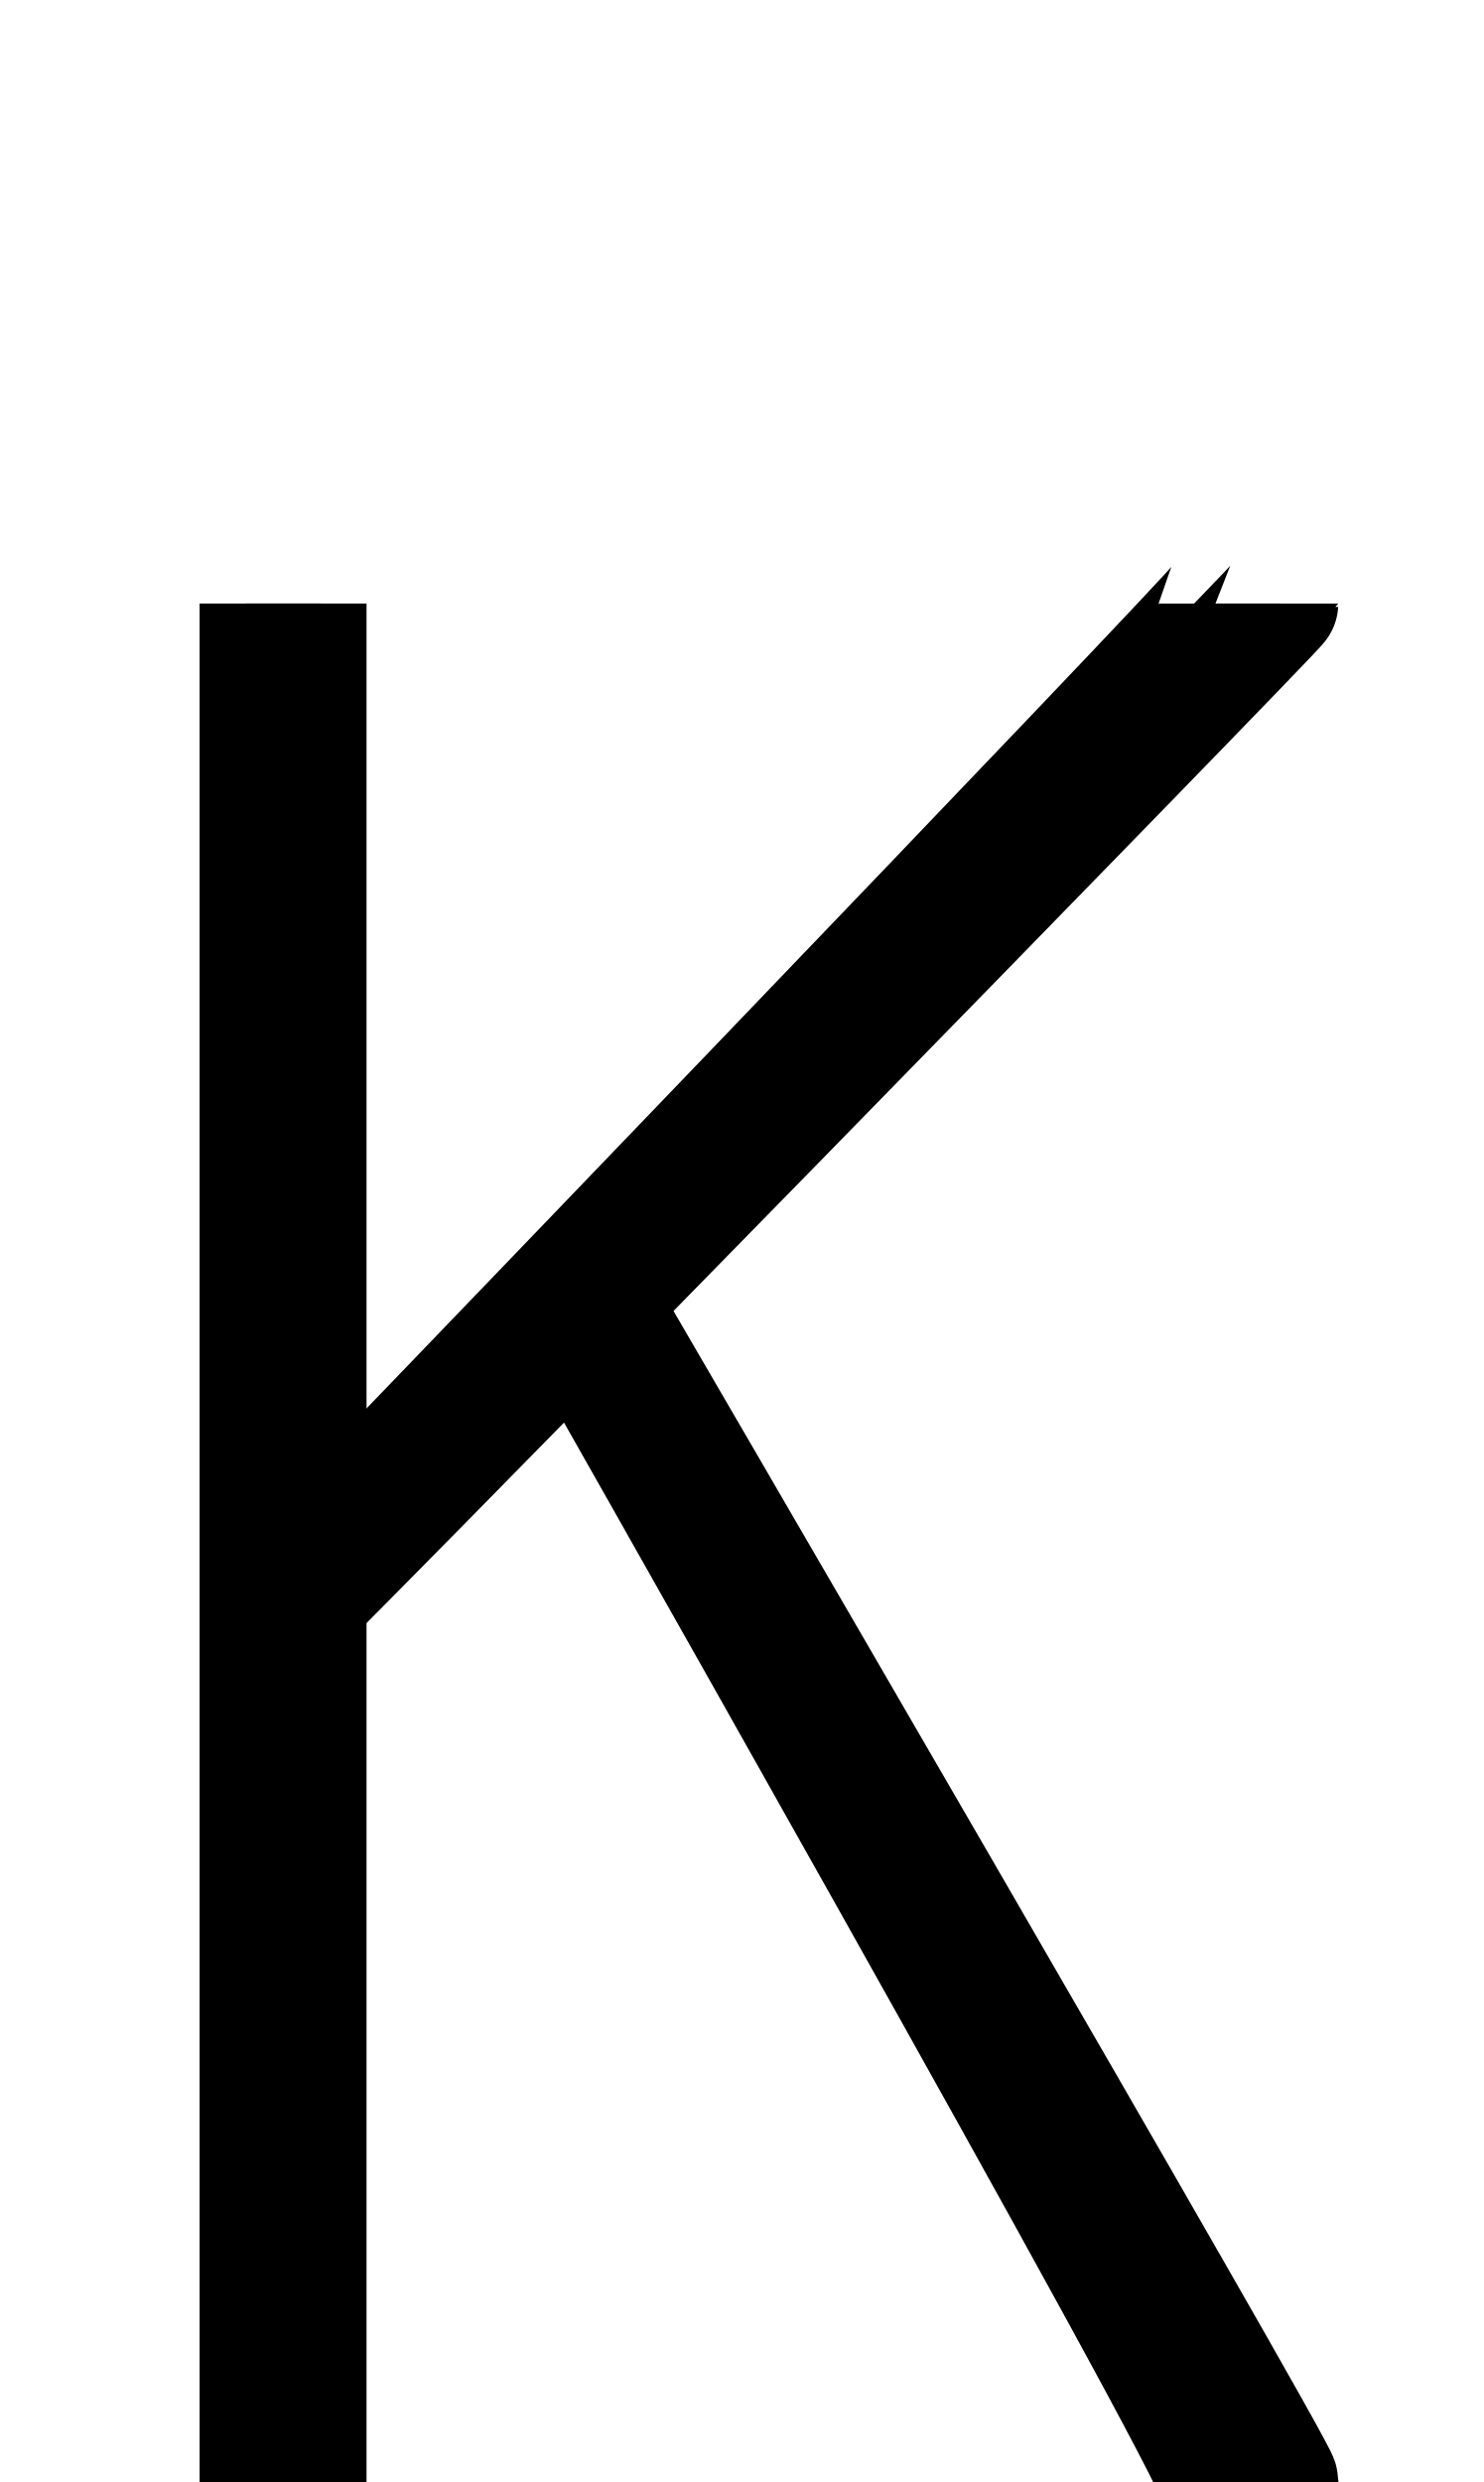
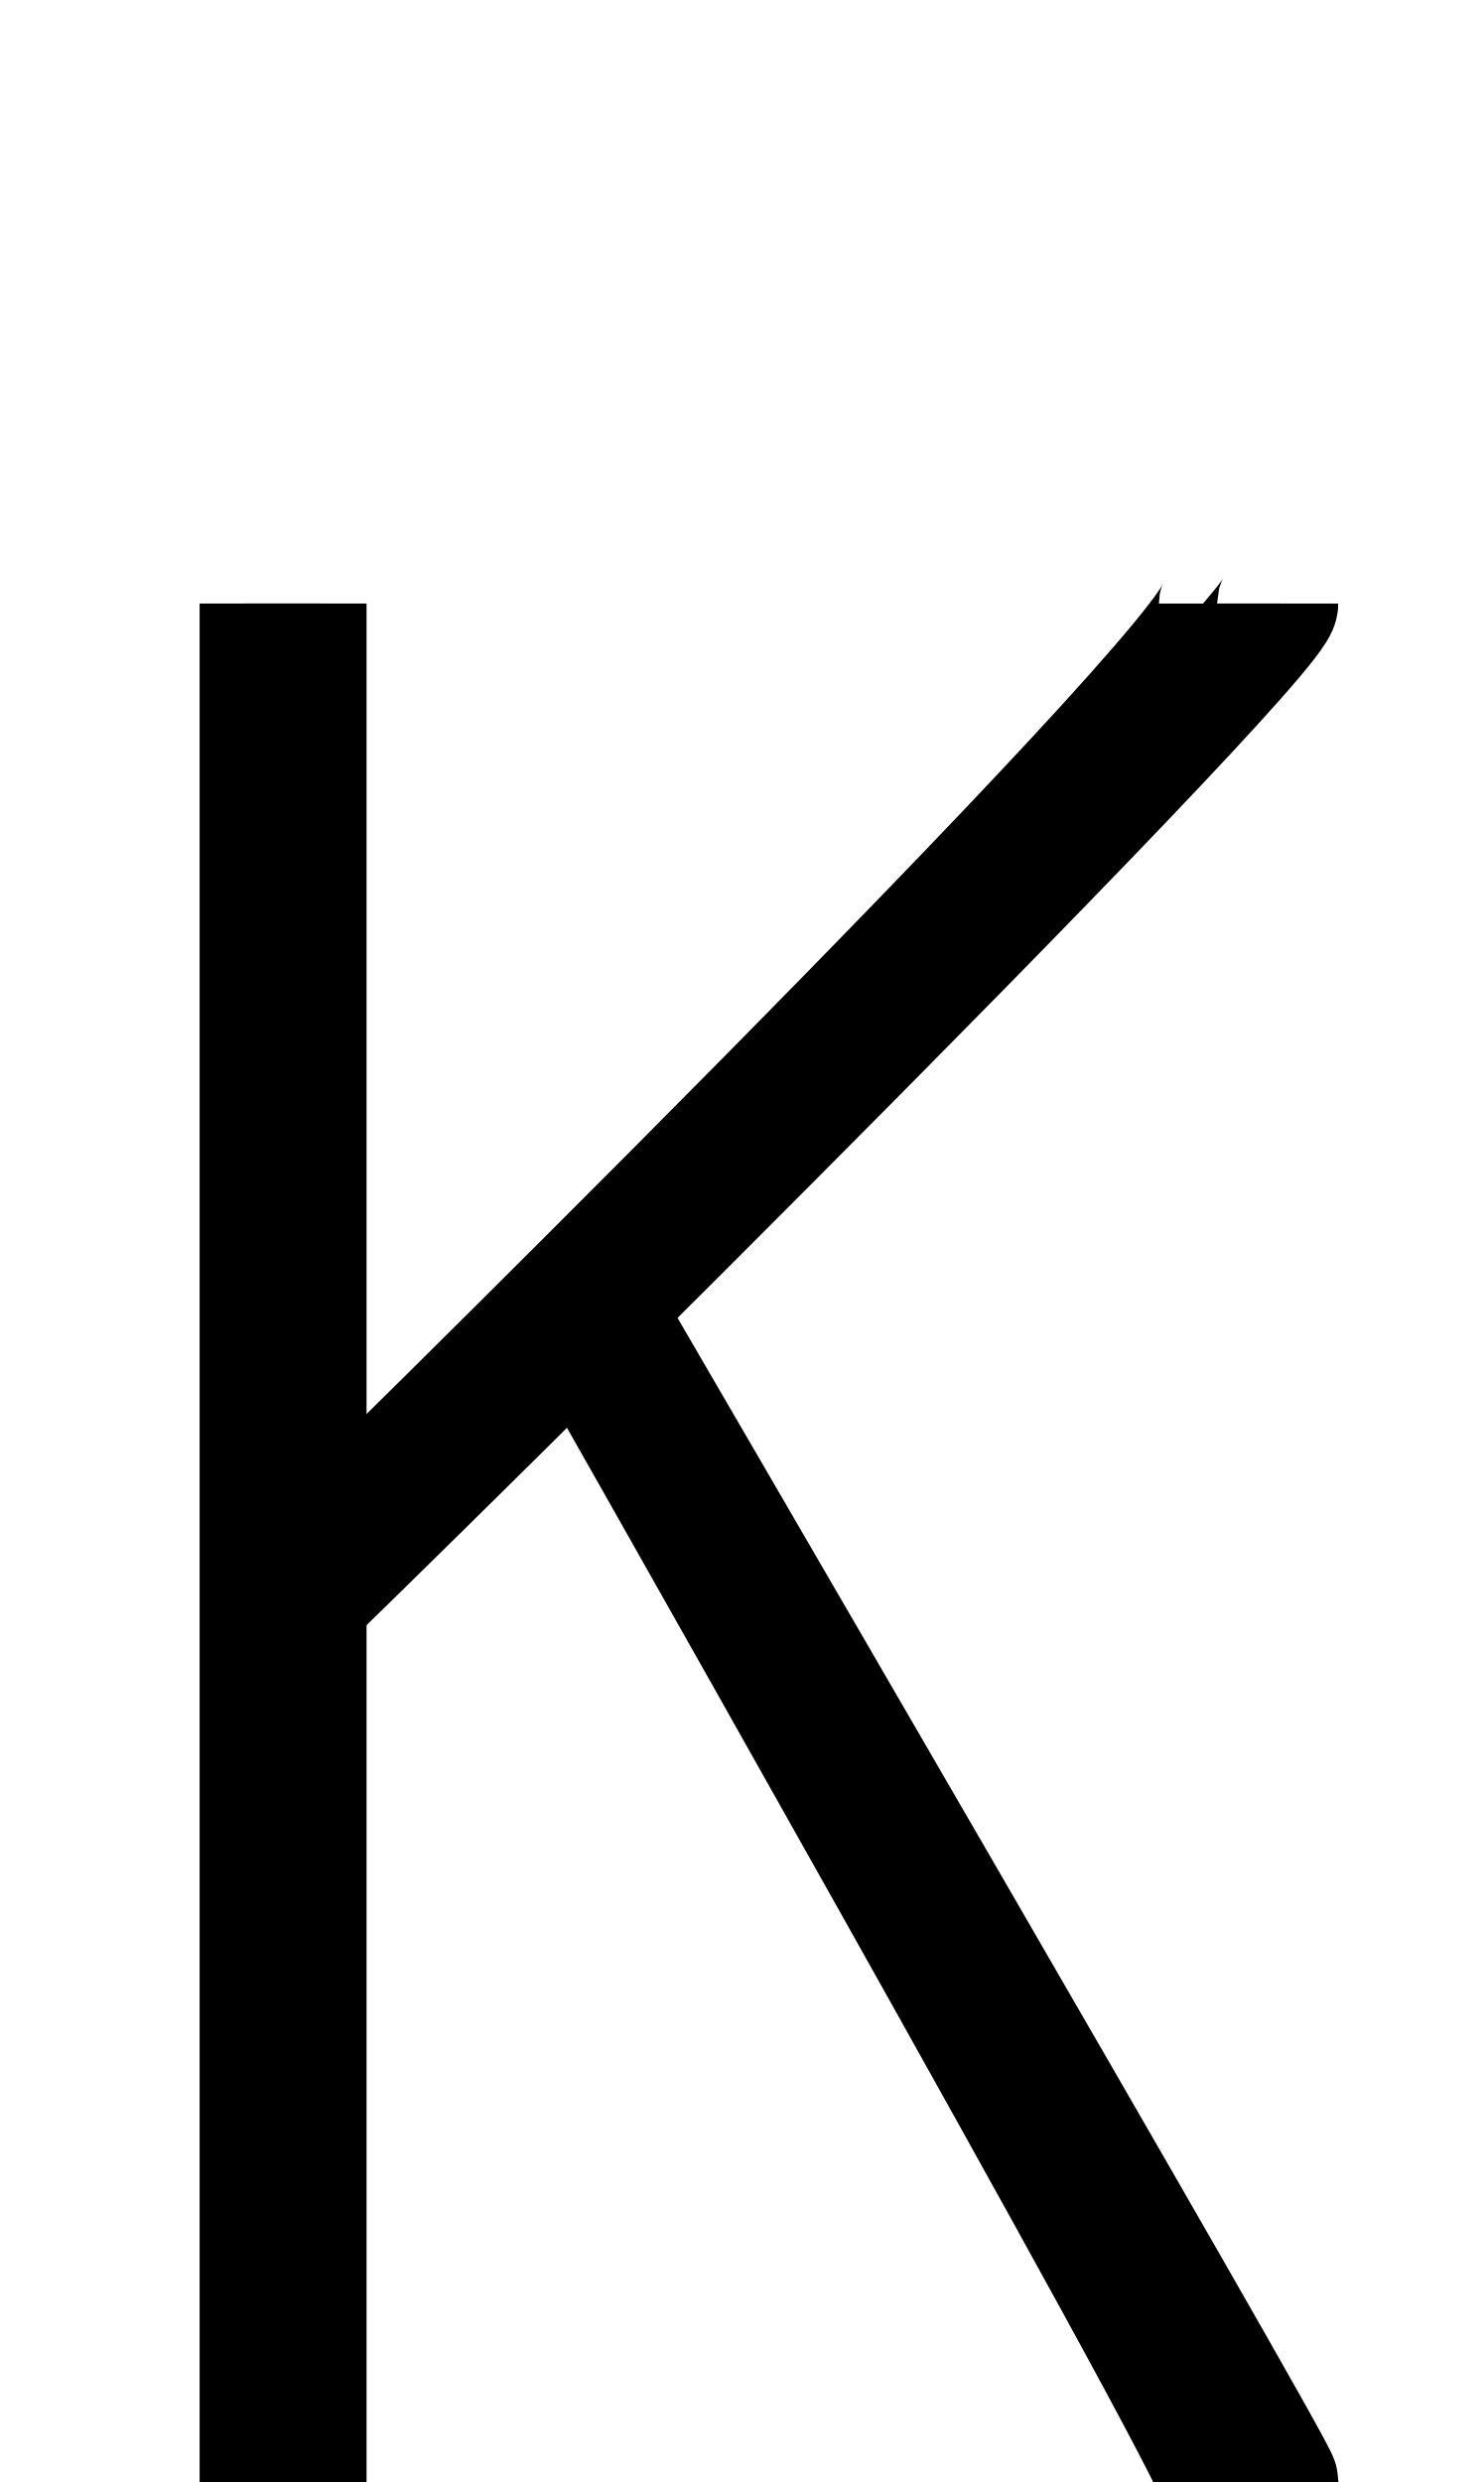
<svg xmlns="http://www.w3.org/2000/svg" version="1.1" viewBox="0 -288 1224 2048" id="svg6" width="1224" height="2048">
  <defs id="defs10" />
-   <g id="layer3" style="display:inline">
-     <g id="g4494">
-       <path class="int" id="path5236-3-9-6" d="M 252.5,1760 V 210" style="display:inline;fill:none;fill-rule:evenodd;stroke:#000000;stroke-width:100;stroke-linecap:butt;stroke-linejoin:miter;stroke-miterlimit:4;stroke-dasharray:none;stroke-opacity:1" />
-       <path class="ext" id="path5236-7-5-3-1" d="M 214.731,1760 V 210" style="display:inline;fill:none;fill-rule:evenodd;stroke:#000000;stroke-width:100;stroke-linecap:butt;stroke-linejoin:miter;stroke-miterlimit:4;stroke-dasharray:none;stroke-opacity:1" />
-       <path class="int" id="path192" d="m 1006.424,210 c 0,5.313 -754.291,788.73 -754.541,788.73" style="display:inline;fill:none;fill-rule:evenodd;stroke:#000000;stroke-width:100;stroke-linecap:butt;stroke-linejoin:miter;stroke-miterlimit:4;stroke-dasharray:none;stroke-opacity:1" />
-       <path class="ext" id="path192-3" d="m 1054.424,210 c 0,3.213 -834.251,856.988 -838.978,856.988" style="display:inline;fill:none;fill-rule:evenodd;stroke:#000000;stroke-width:100;stroke-linecap:butt;stroke-linejoin:miter;stroke-miterlimit:4;stroke-dasharray:none;stroke-opacity:1" />
-       <path class="int" id="path1014" d="m 462.743,779.616 c 0,0 543.405,956.595 543.405,980.384" style="display:inline;fill:none;fill-rule:evenodd;stroke:#000000;stroke-width:100;stroke-linecap:butt;stroke-linejoin:miter;stroke-miterlimit:4;stroke-dasharray:none;stroke-opacity:1" />
-       <path class="ext" id="path1014-7" d="m 493.495,786.034 c 0,0 561.113,963.428 561.113,973.966" style="display:inline;fill:none;fill-rule:evenodd;stroke:#000000;stroke-width:100;stroke-linecap:butt;stroke-linejoin:miter;stroke-miterlimit:4;stroke-dasharray:none;stroke-opacity:1" />
-     </g>
+   <g id="g4508">
+     <path style="display:inline;fill:none;fill-rule:evenodd;stroke:#000000;stroke-width:100;stroke-linecap:butt;stroke-linejoin:miter;stroke-miterlimit:4;stroke-dasharray:none;stroke-opacity:1" d="M 252.5,1760 V 210" id="path5236-3-9-6" class="int" />
+     <path style="display:inline;fill:none;fill-rule:evenodd;stroke:#000000;stroke-width:100;stroke-linecap:butt;stroke-linejoin:miter;stroke-miterlimit:4;stroke-dasharray:none;stroke-opacity:1" d="M 214.731,1760 V 210" id="path5236-7-5-3-1" class="ext" />
+     <path style="display:inline;fill:none;fill-rule:evenodd;stroke:#000000;stroke-width:100;stroke-linecap:butt;stroke-linejoin:miter;stroke-miterlimit:4;stroke-dasharray:none;stroke-opacity:1" d="m 1006.424,210 c 0,49.767 -754.291,788.73 -754.541,788.73" id="path192" class="int" />
+     <path style="display:inline;fill:none;fill-rule:evenodd;stroke:#000000;stroke-width:100;stroke-linecap:butt;stroke-linejoin:miter;stroke-miterlimit:4;stroke-dasharray:none;stroke-opacity:1" d="m 1054.424,210 c 0,33.915 -834.251,856.988 -838.978,856.988" id="path192-3" class="ext" />
+     <path style="display:inline;fill:none;fill-rule:evenodd;stroke:#000000;stroke-width:100;stroke-linecap:butt;stroke-linejoin:miter;stroke-miterlimit:4;stroke-dasharray:none;stroke-opacity:1" d="m 462.743,779.616 c 0,0 543.405,956.595 543.405,980.384" id="path1014" class="int" />
+     <path style="display:inline;fill:none;fill-rule:evenodd;stroke:#000000;stroke-width:100;stroke-linecap:butt;stroke-linejoin:miter;stroke-miterlimit:4;stroke-dasharray:none;stroke-opacity:1" d="m 493.495,786.034 c 0,0 561.113,963.428 561.113,973.966" id="path1014-7" class="ext" />
  </g>
</svg>
